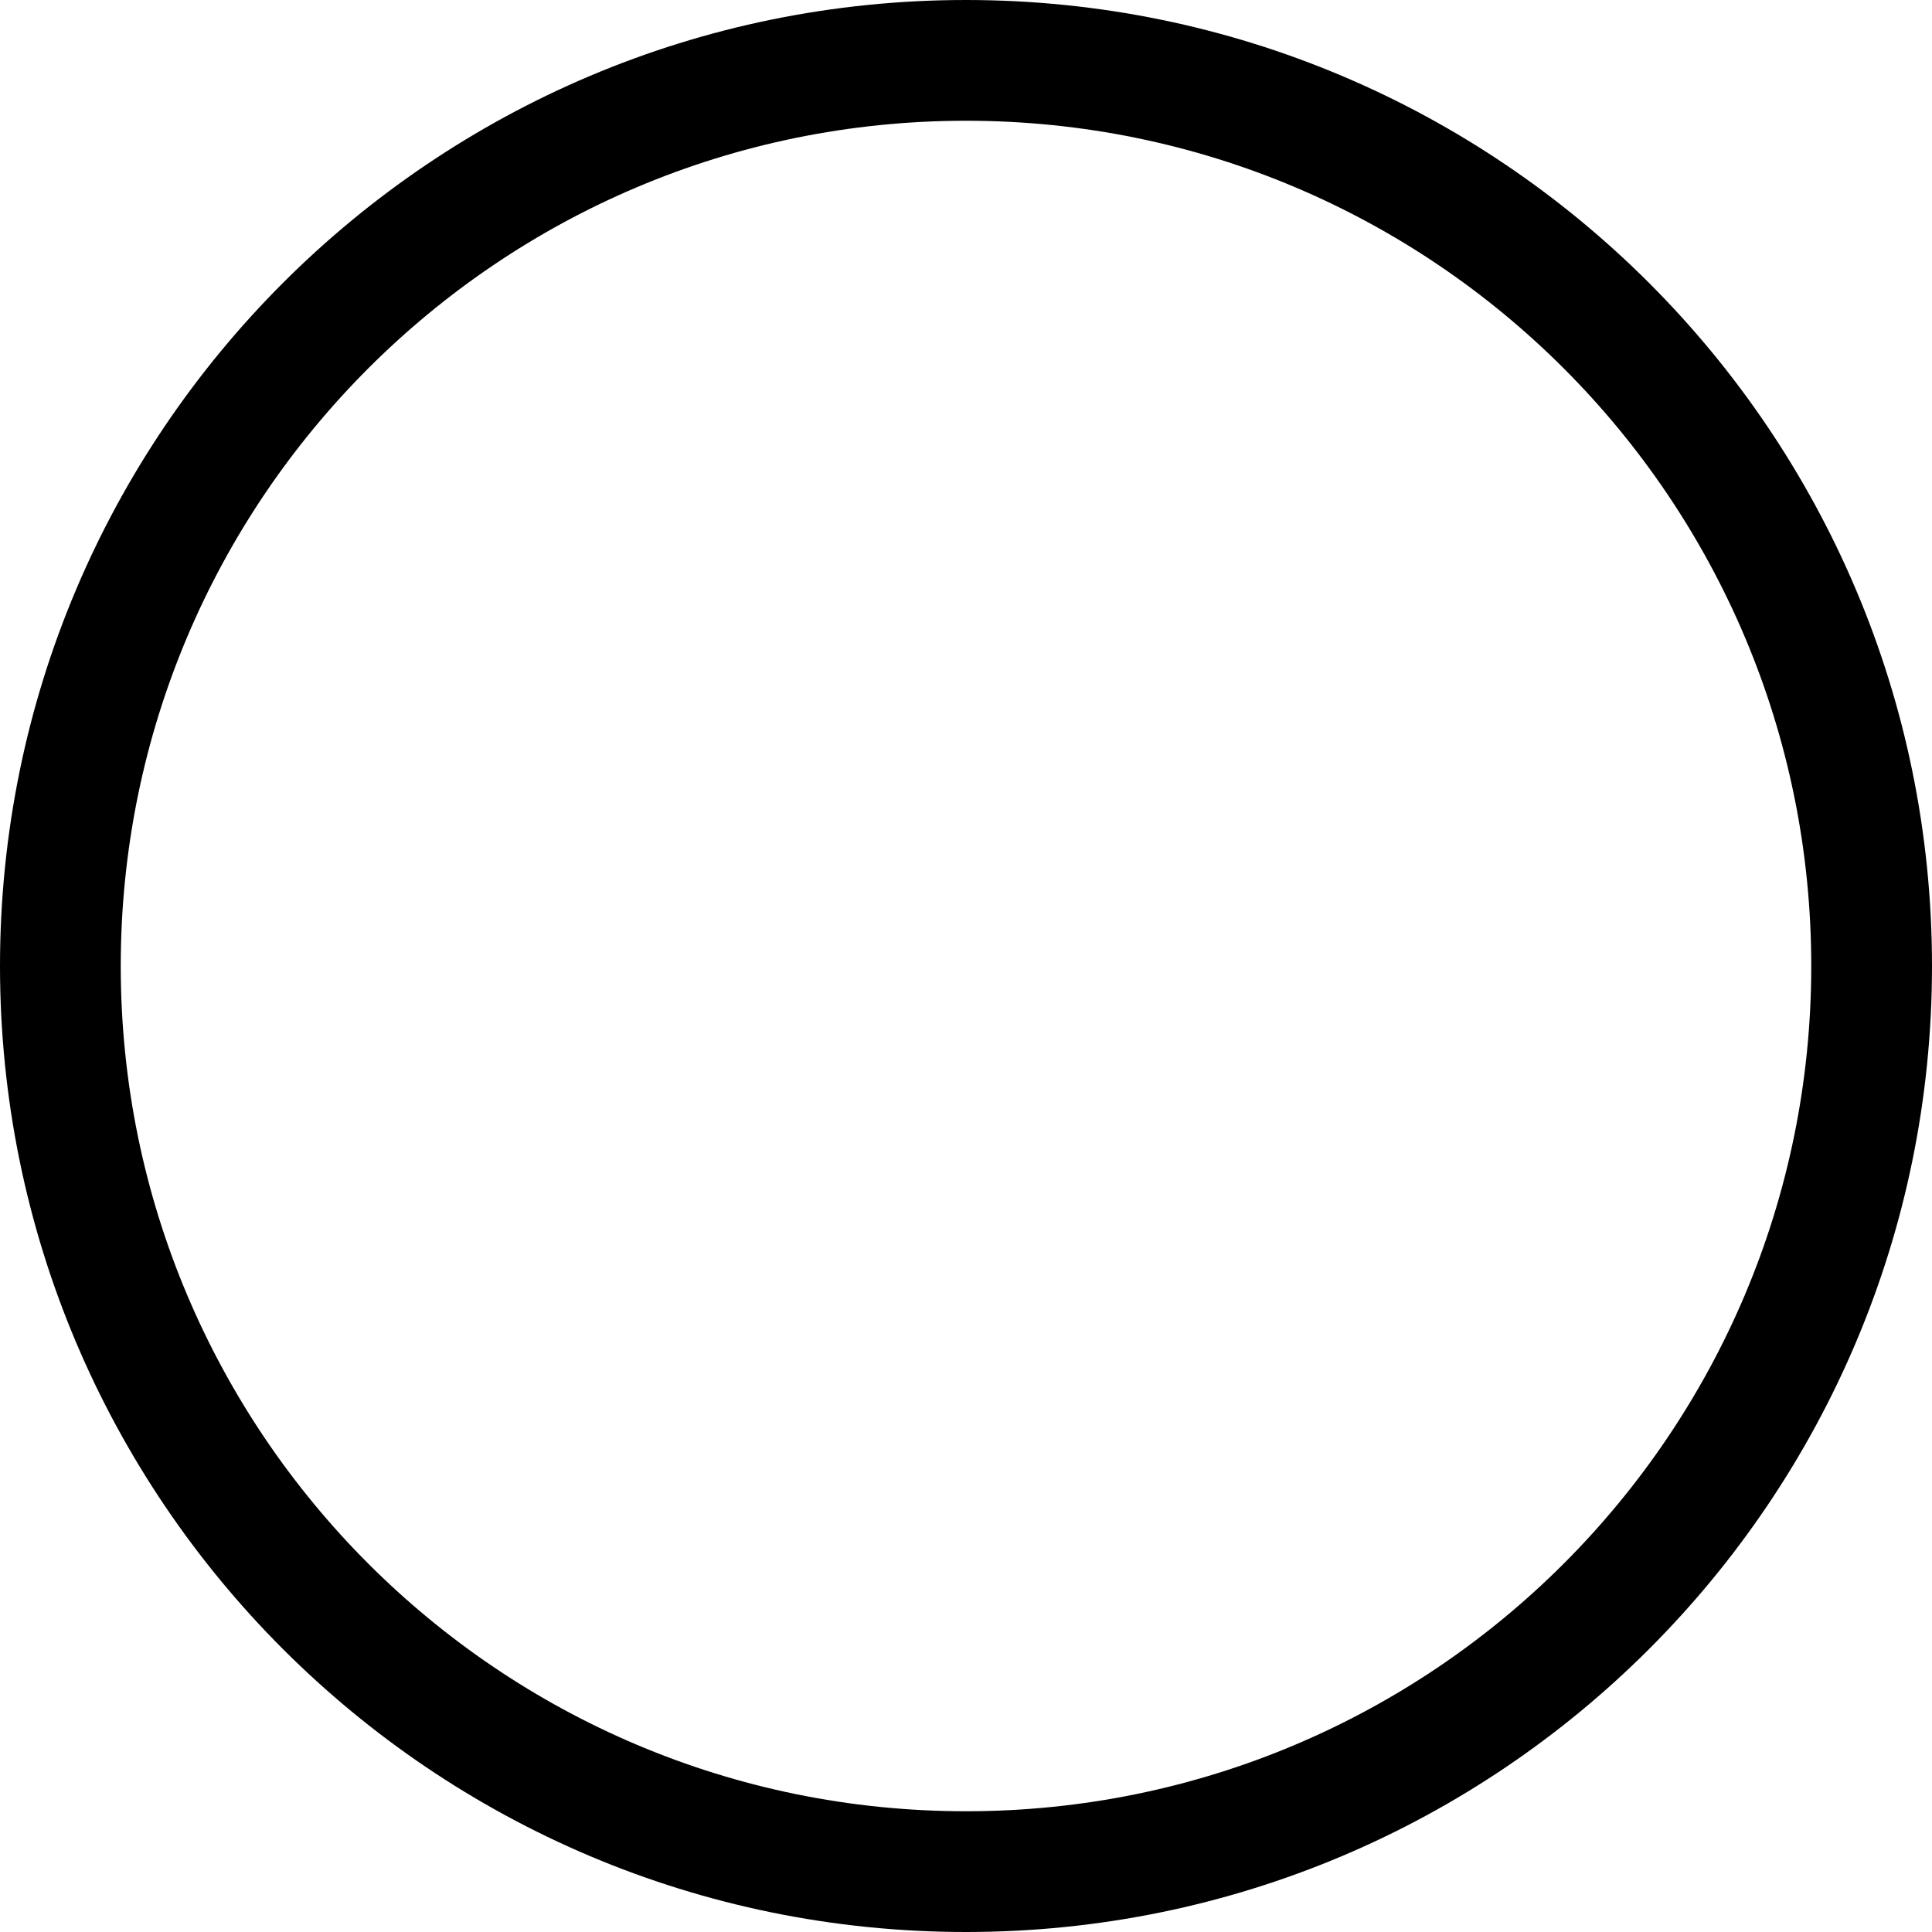
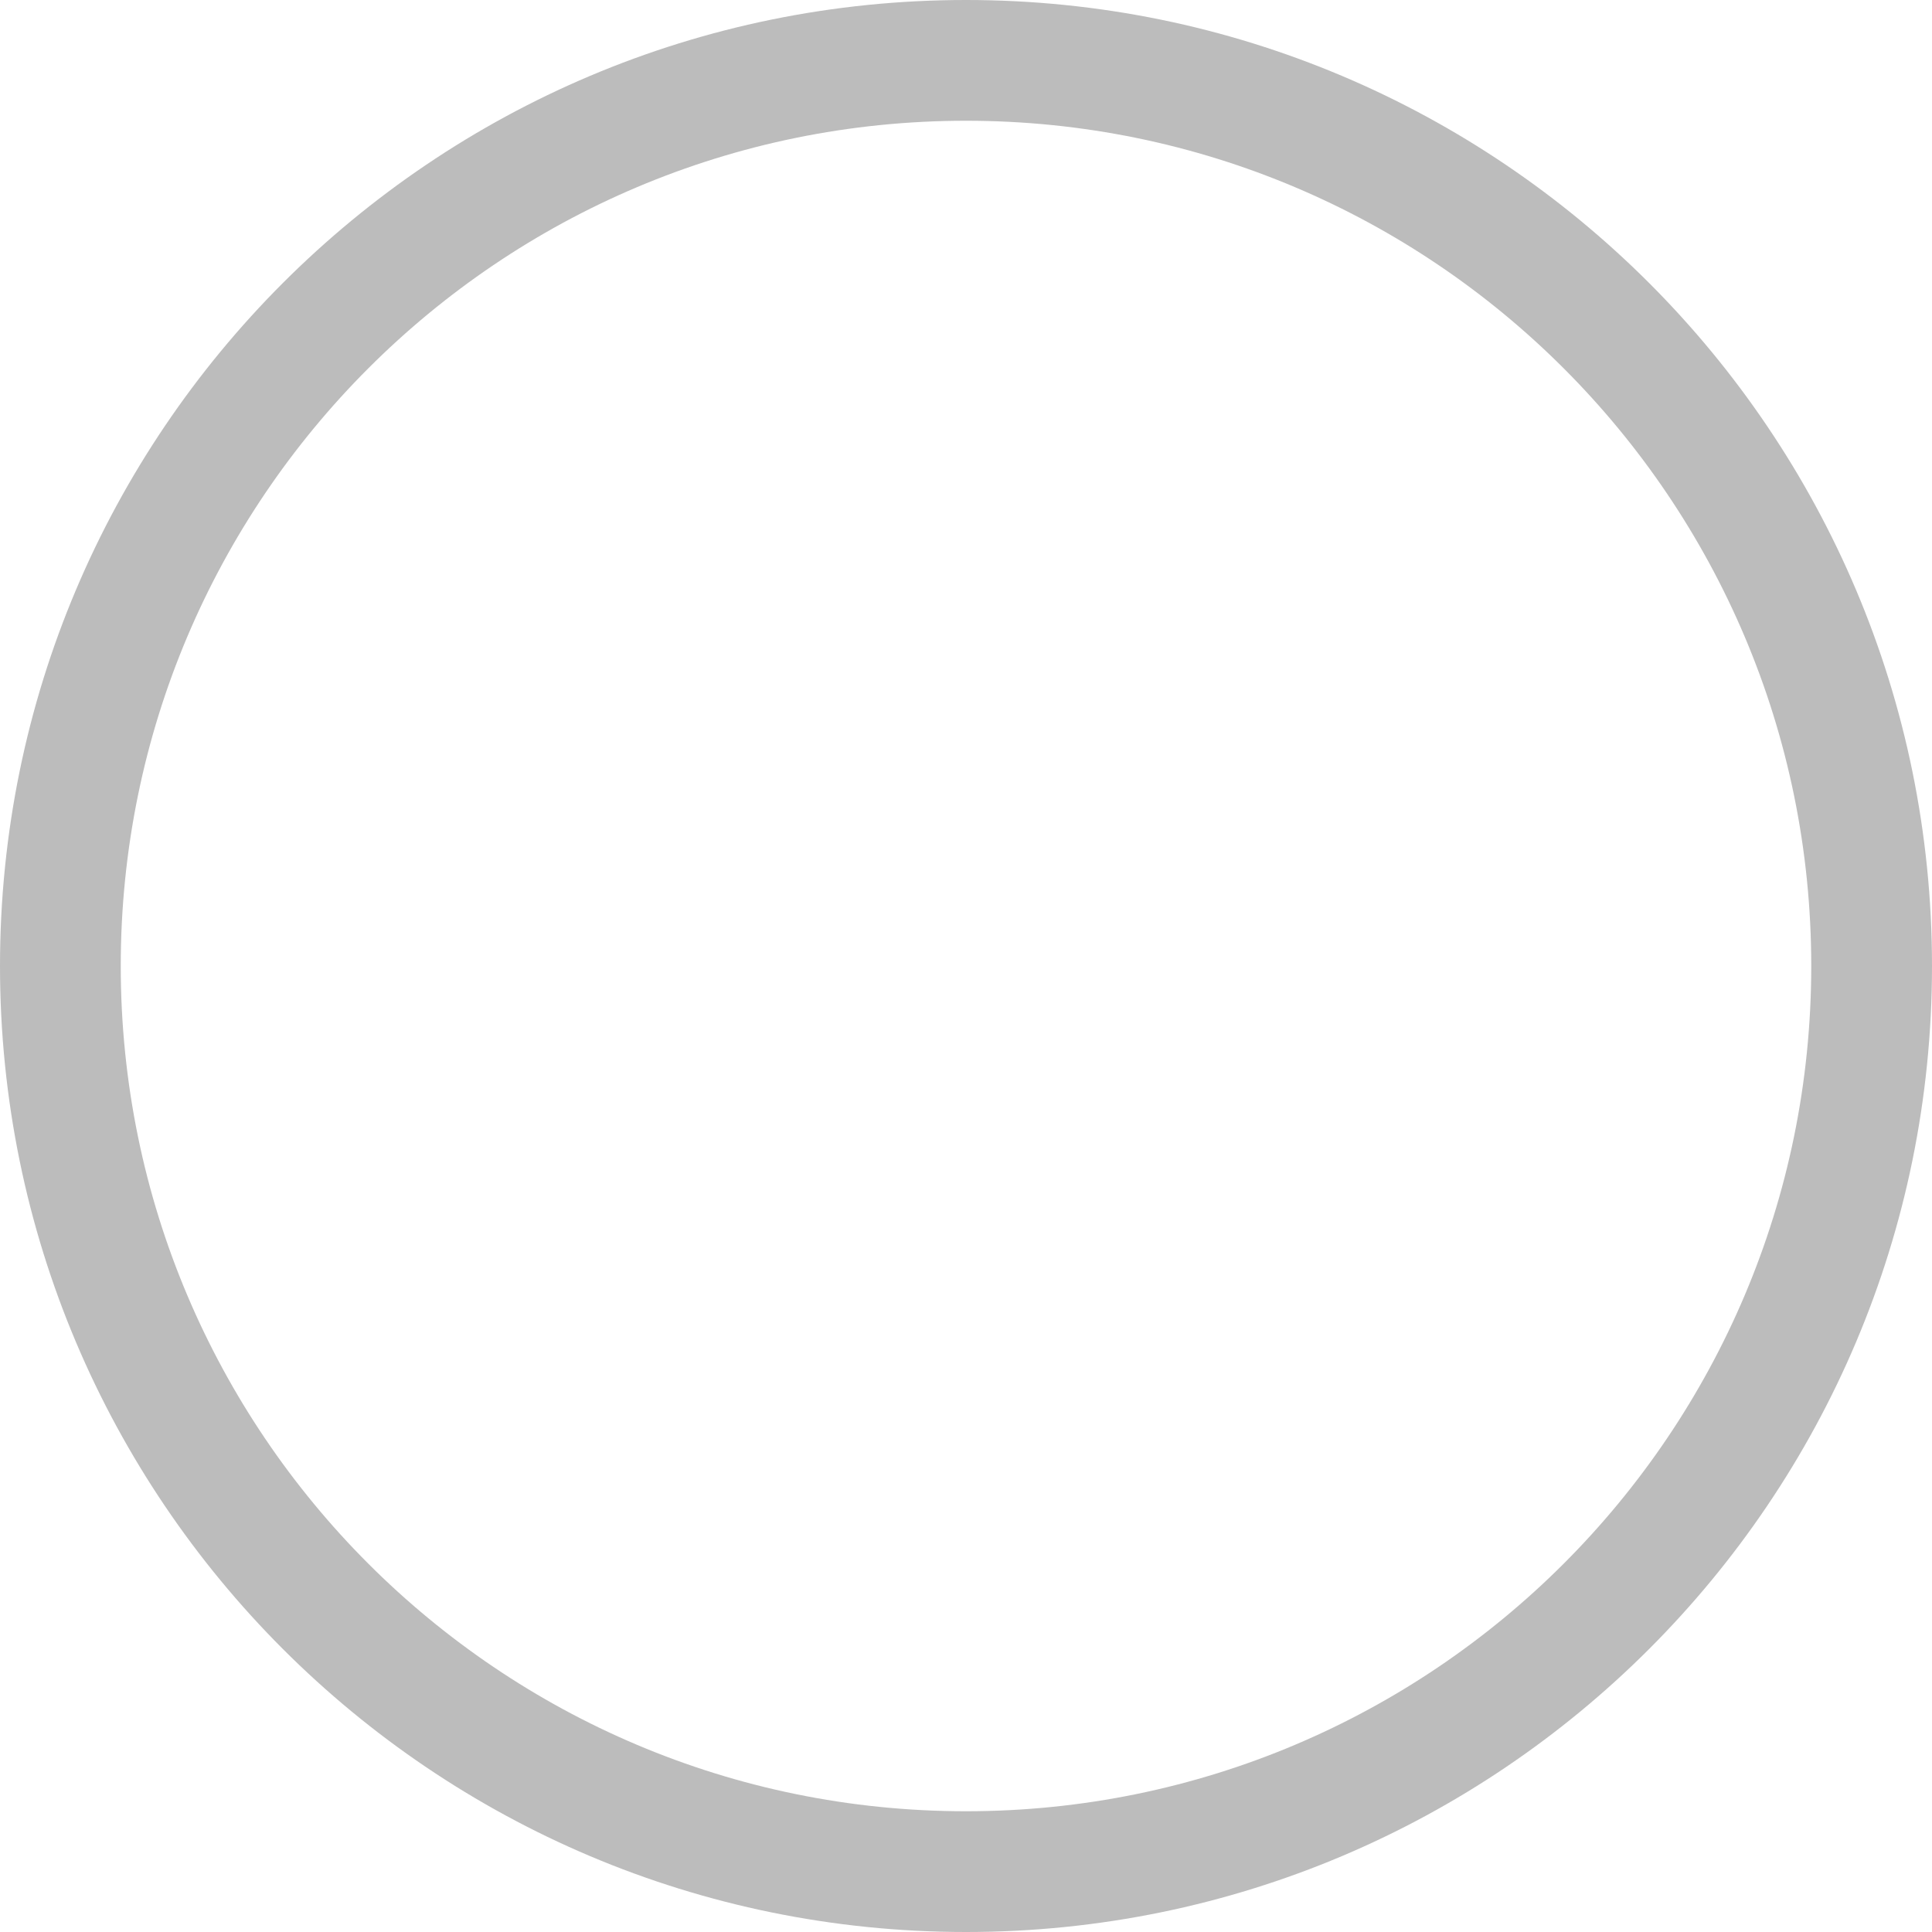
- <svg xmlns="http://www.w3.org/2000/svg" stroke="currentColor" fill="currentColor" stroke-width="0" viewBox="0 0 16 16" height="1em" width="1em">
+ <svg xmlns="http://www.w3.org/2000/svg" stroke="#bcbcbc" fill="#bcbcbc" stroke-width="0" viewBox="0 0 16 16" height="1em" width="1em">
  <path fill-rule="evenodd" d="M8 15A7 7 0 108 1a7 7 0 000 14zm0 1A8 8 0 108 0a8 8 0 000 16z" clip-rule="evenodd" />
</svg>
